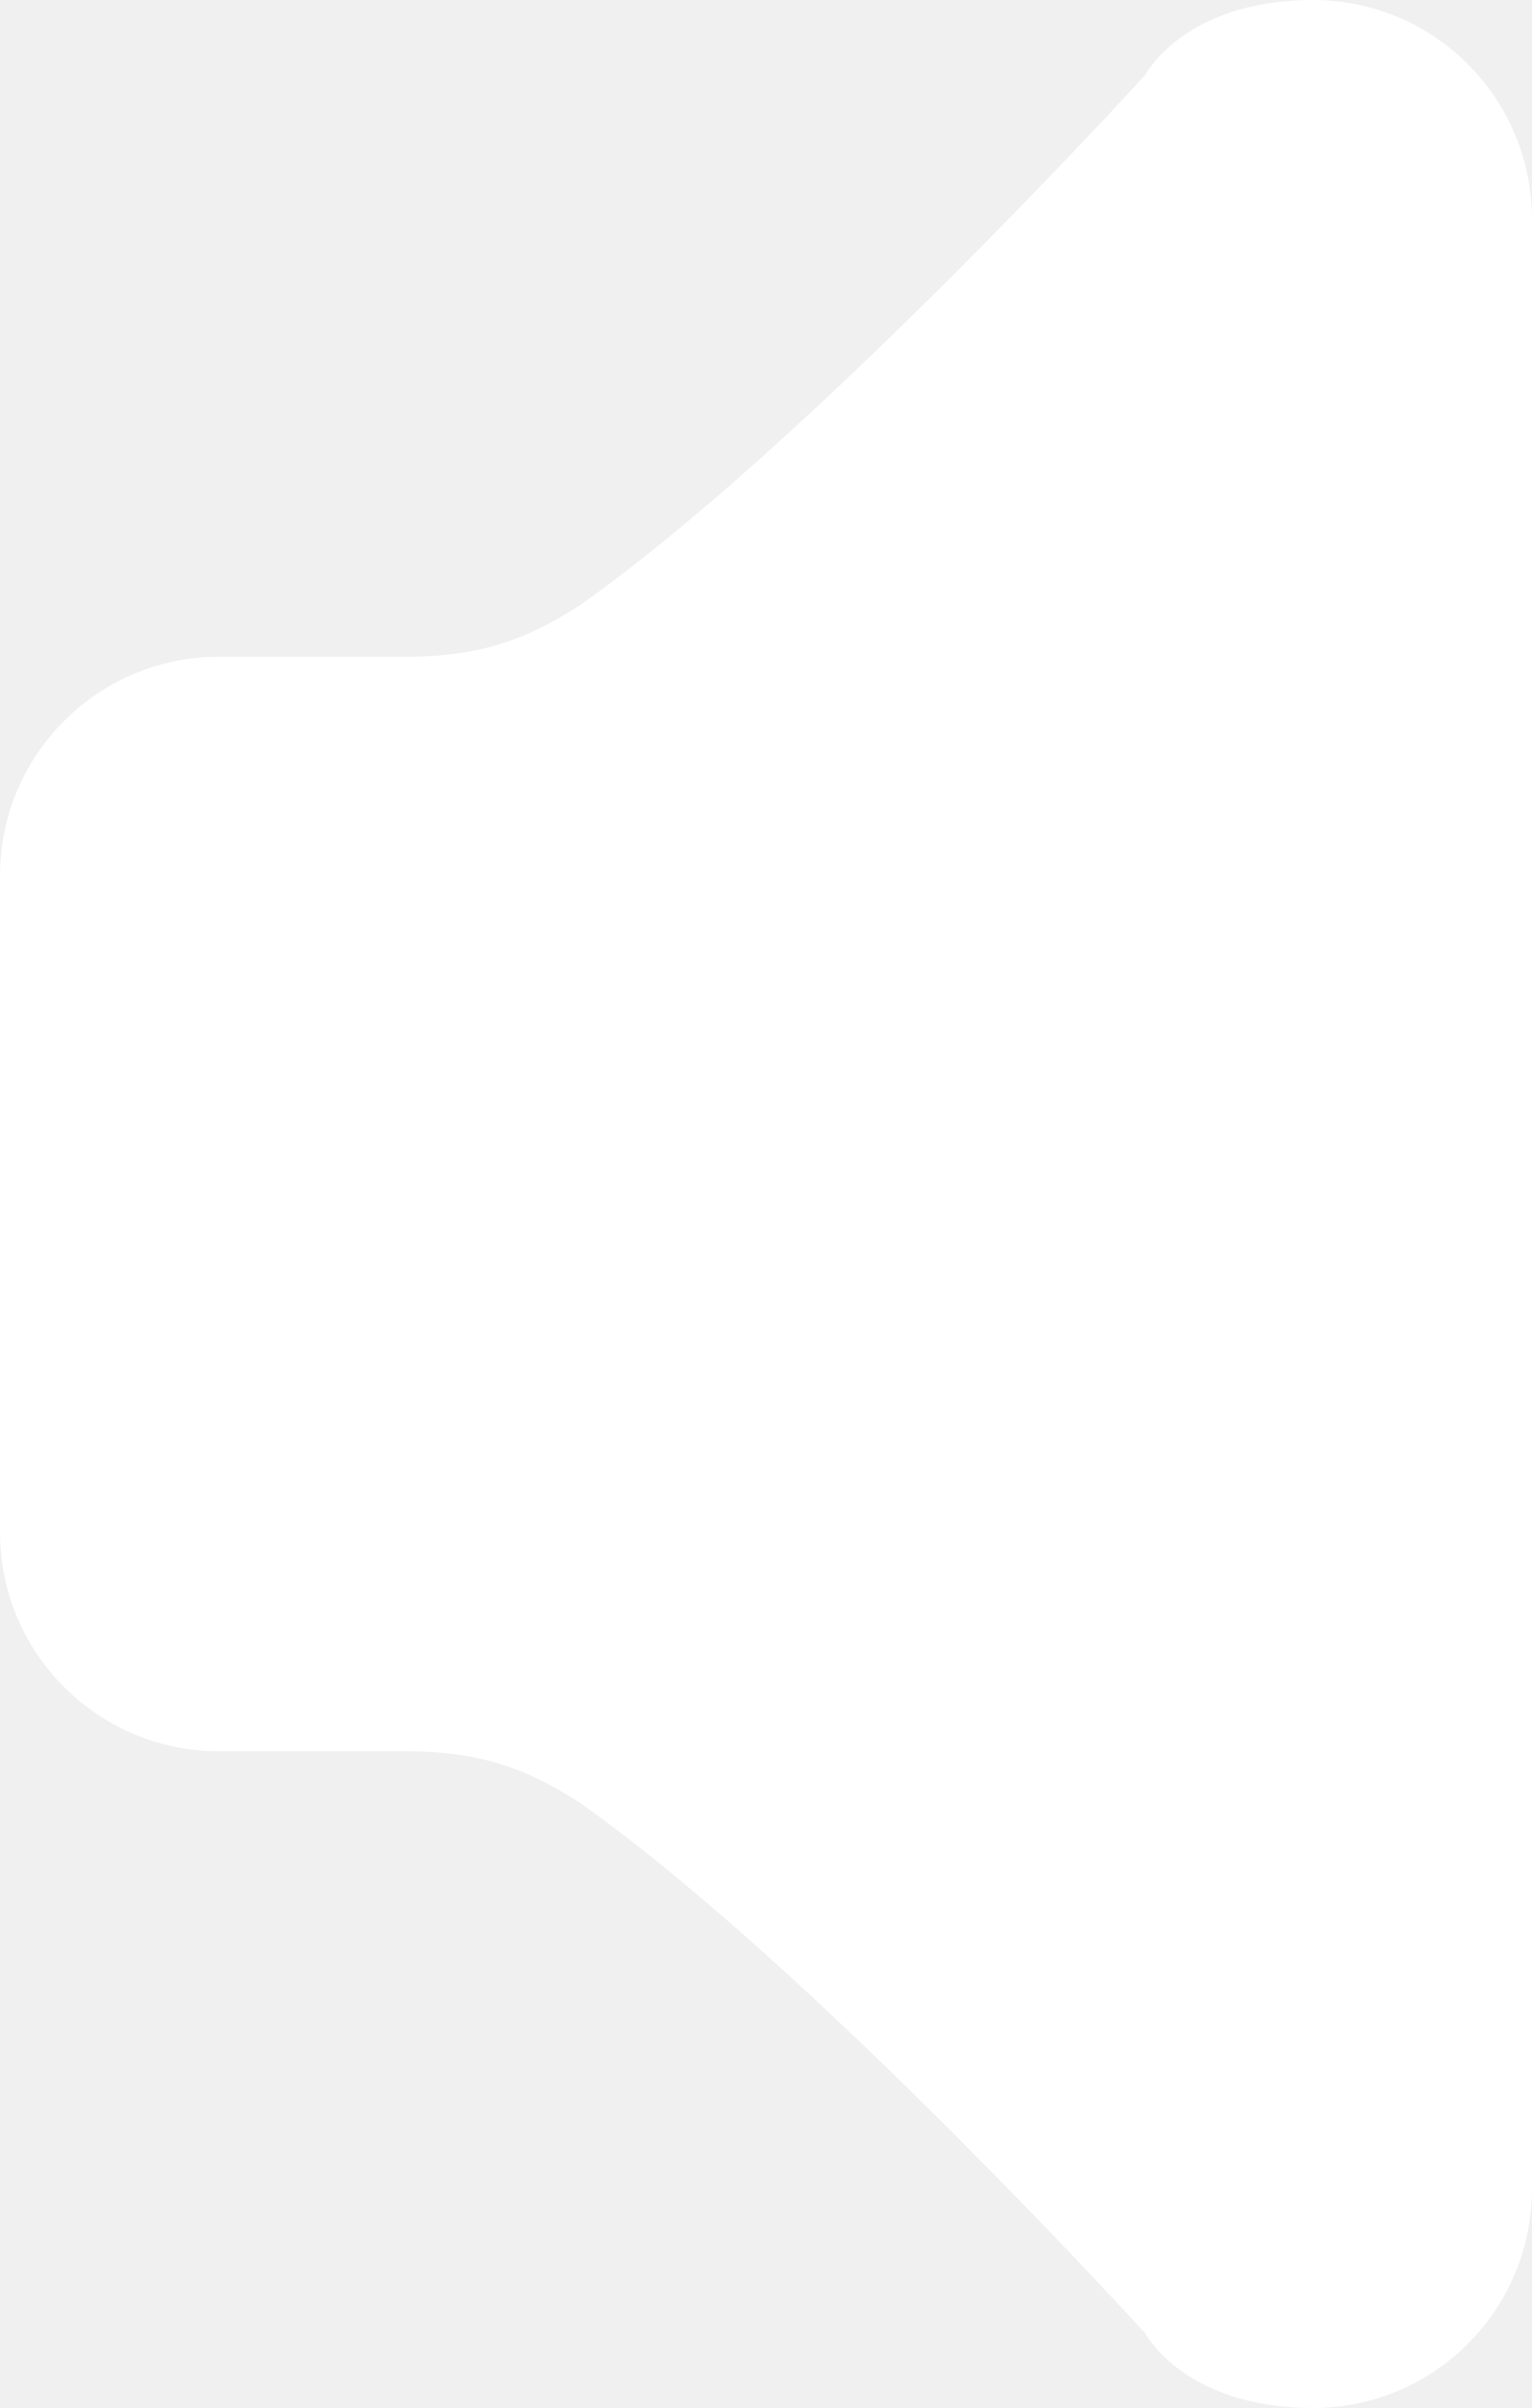
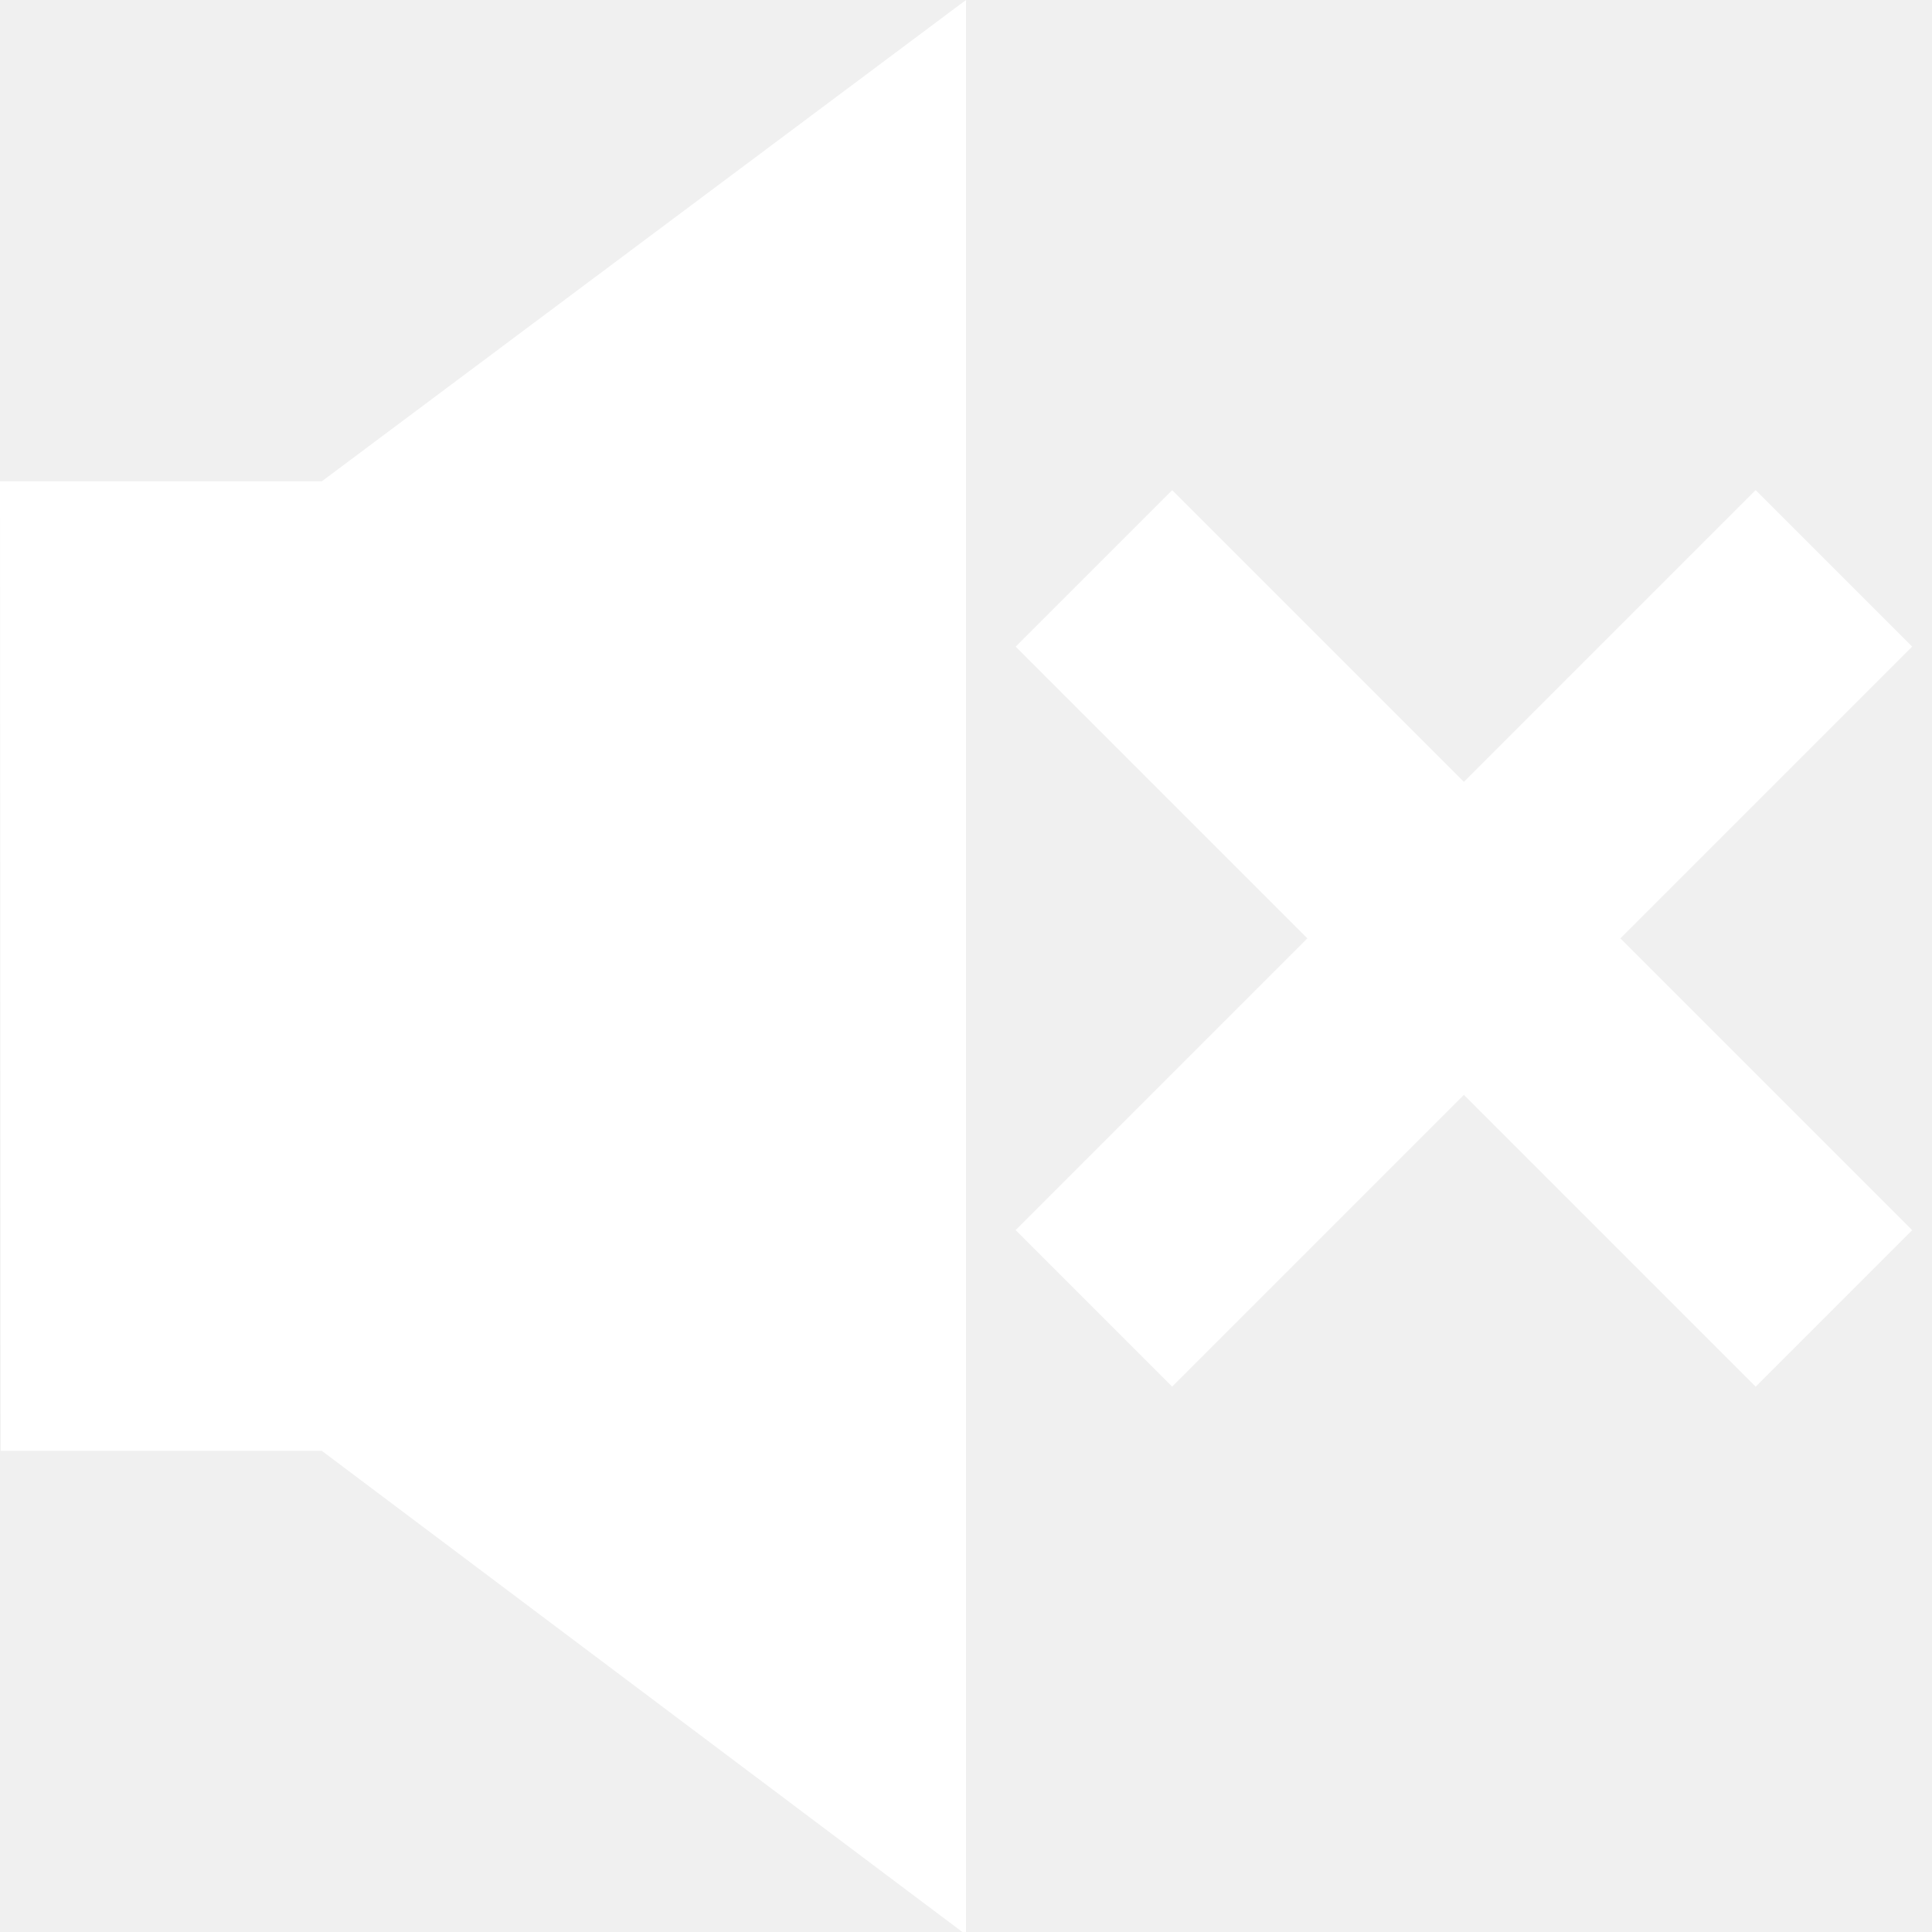
- <svg xmlns="http://www.w3.org/2000/svg" width="14px" height="22px" viewBox="0 0 14 22" version="1.1">
+ <svg xmlns="http://www.w3.org/2000/svg" xmlns:xlink="http://www.w3.org/1999/xlink" width="24px" height="24px" viewBox="0 0 24 24" version="1.1">
+   <defs>
+     <rect id="path-1" x="4.81" y="-0.843" width="2.75" height="13" />
+     <mask id="mask-2" maskContentUnits="userSpaceOnUse" maskUnits="objectBoundingBox" x="0" y="0" width="2.75" height="13" fill="white">
+       <use xlink:href="#path-1" />
+     </mask>
+     <rect id="path-3" x="4.81" y="-0.843" width="2.75" height="13" />
+     <mask id="mask-4" maskContentUnits="userSpaceOnUse" maskUnits="objectBoundingBox" x="0" y="0" width="2.75" height="13" fill="white">
+       <use xlink:href="#path-3" />
+     </mask>
+   </defs>
  <g id="Page-1" stroke="none" stroke-width="1" fill="none" fill-rule="evenodd">
-     <g id="sound-copy" fill-rule="nonzero" fill="#ffffff">
-       <g id="Layer_1">
-         <path d="M12,0 C10.823,0 10.467,0.684 10.467,0.684 C10.467,0.684 7.406,4.047 5.298,5.531 C4.91,5.778 4.484,6 3.73,6 L2,6 C0.896,6 0,6.896 0,8 L0,14 C0,15.104 0.896,16 2,16 L3.73,16 C4.484,16 4.91,16.222 5.297,16.469 C7.405,17.953 10.466,21.317 10.466,21.317 C10.466,21.317 10.823,22 12,22 C13.104,22 14,21.105 14,20 L14,2 C14,0.895 13.104,0 12,0 Z" id="Shape" />
+     <g id="1489683220_volume-24" fill="#FFFFFF">
+       <g id="Group-3">
+         <g id="Group-5">
+           <g id="Group-4" fill-rule="nonzero">
+             <g id="Group">
+               <polygon id="Shape" points="3.998 5.979 0 5.979 0.009 18.023 3.998 18.023 12 24.034 12 0" />
+             </g>
+           </g>
+           <g id="Group-6" transform="translate(12, 6)" stroke="#FFFFFF" stroke-width="2">
+             <use id="Rectangle" mask="url(#mask-2)" transform="translate(6.18545, 5.656854) rotate(45) translate(-6.18545, -5.656854) " xlink:href="#path-1" />
+             <use id="Rectangle" mask="url(#mask-4)" transform="translate(6.18545, 5.656854) rotate(-45) translate(-6.18545, -5.656854) " xlink:href="#path-3" />
+           </g>
+         </g>
      </g>
    </g>
  </g>
</svg>
